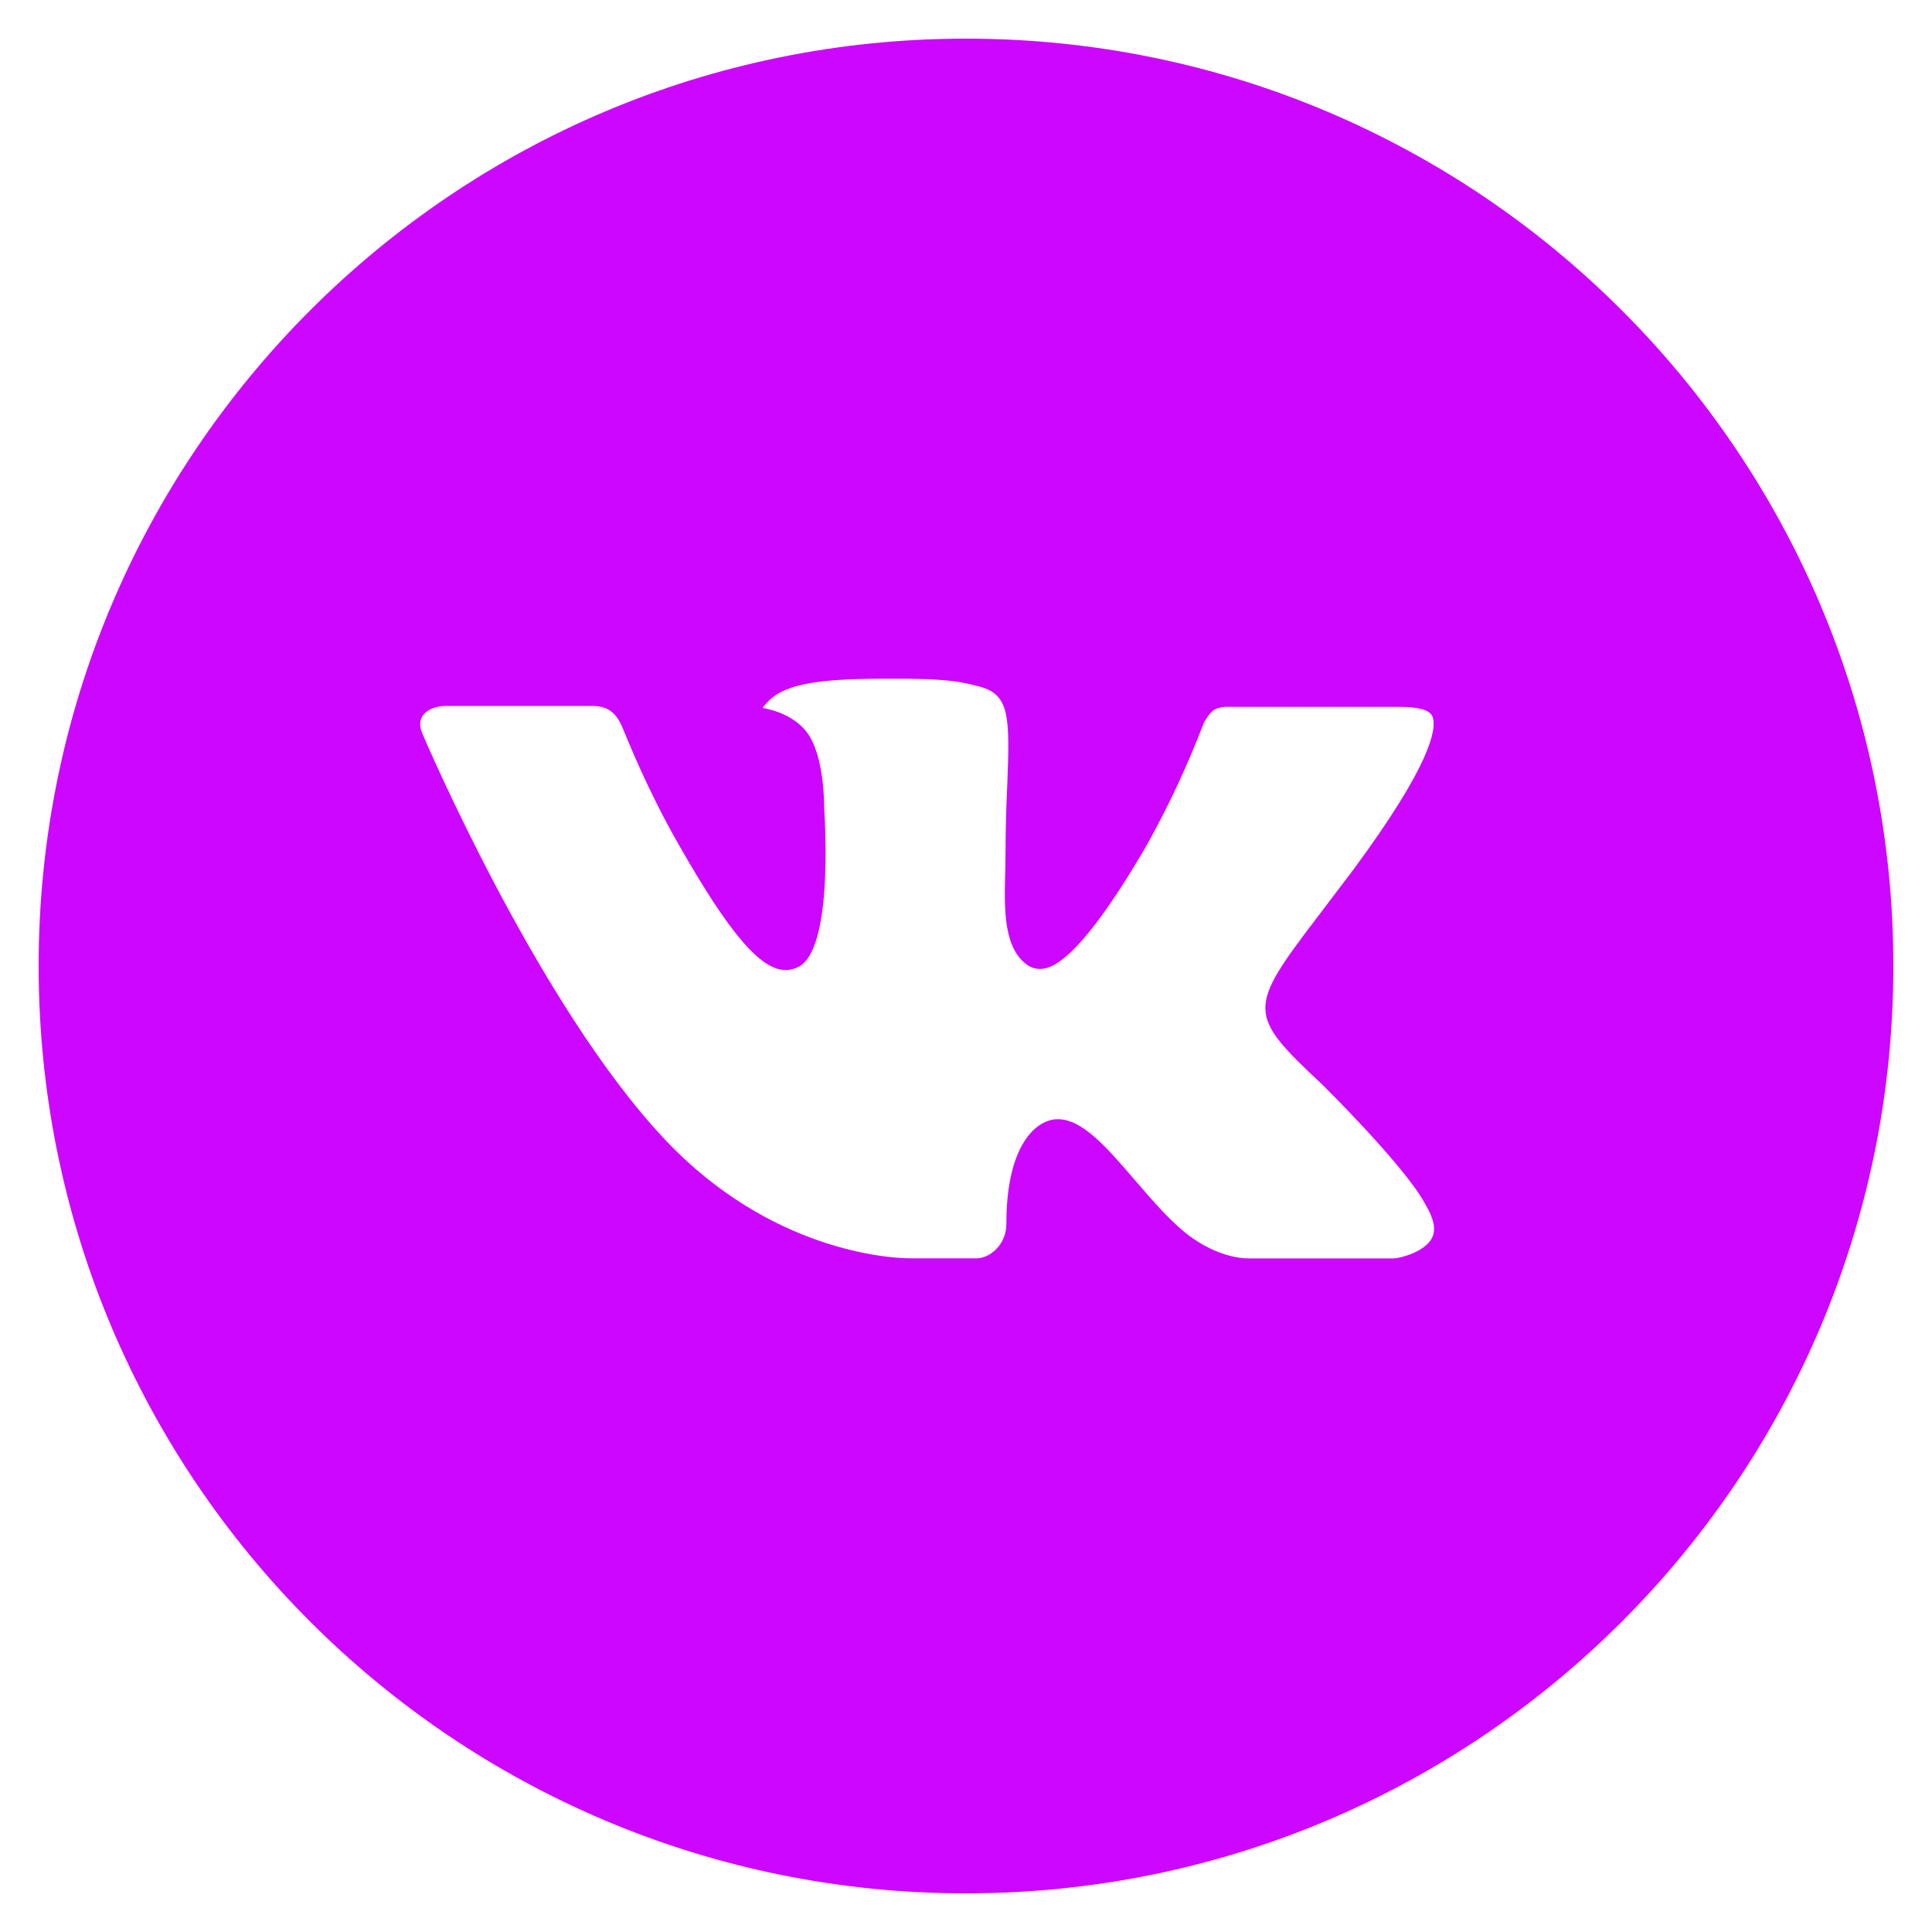
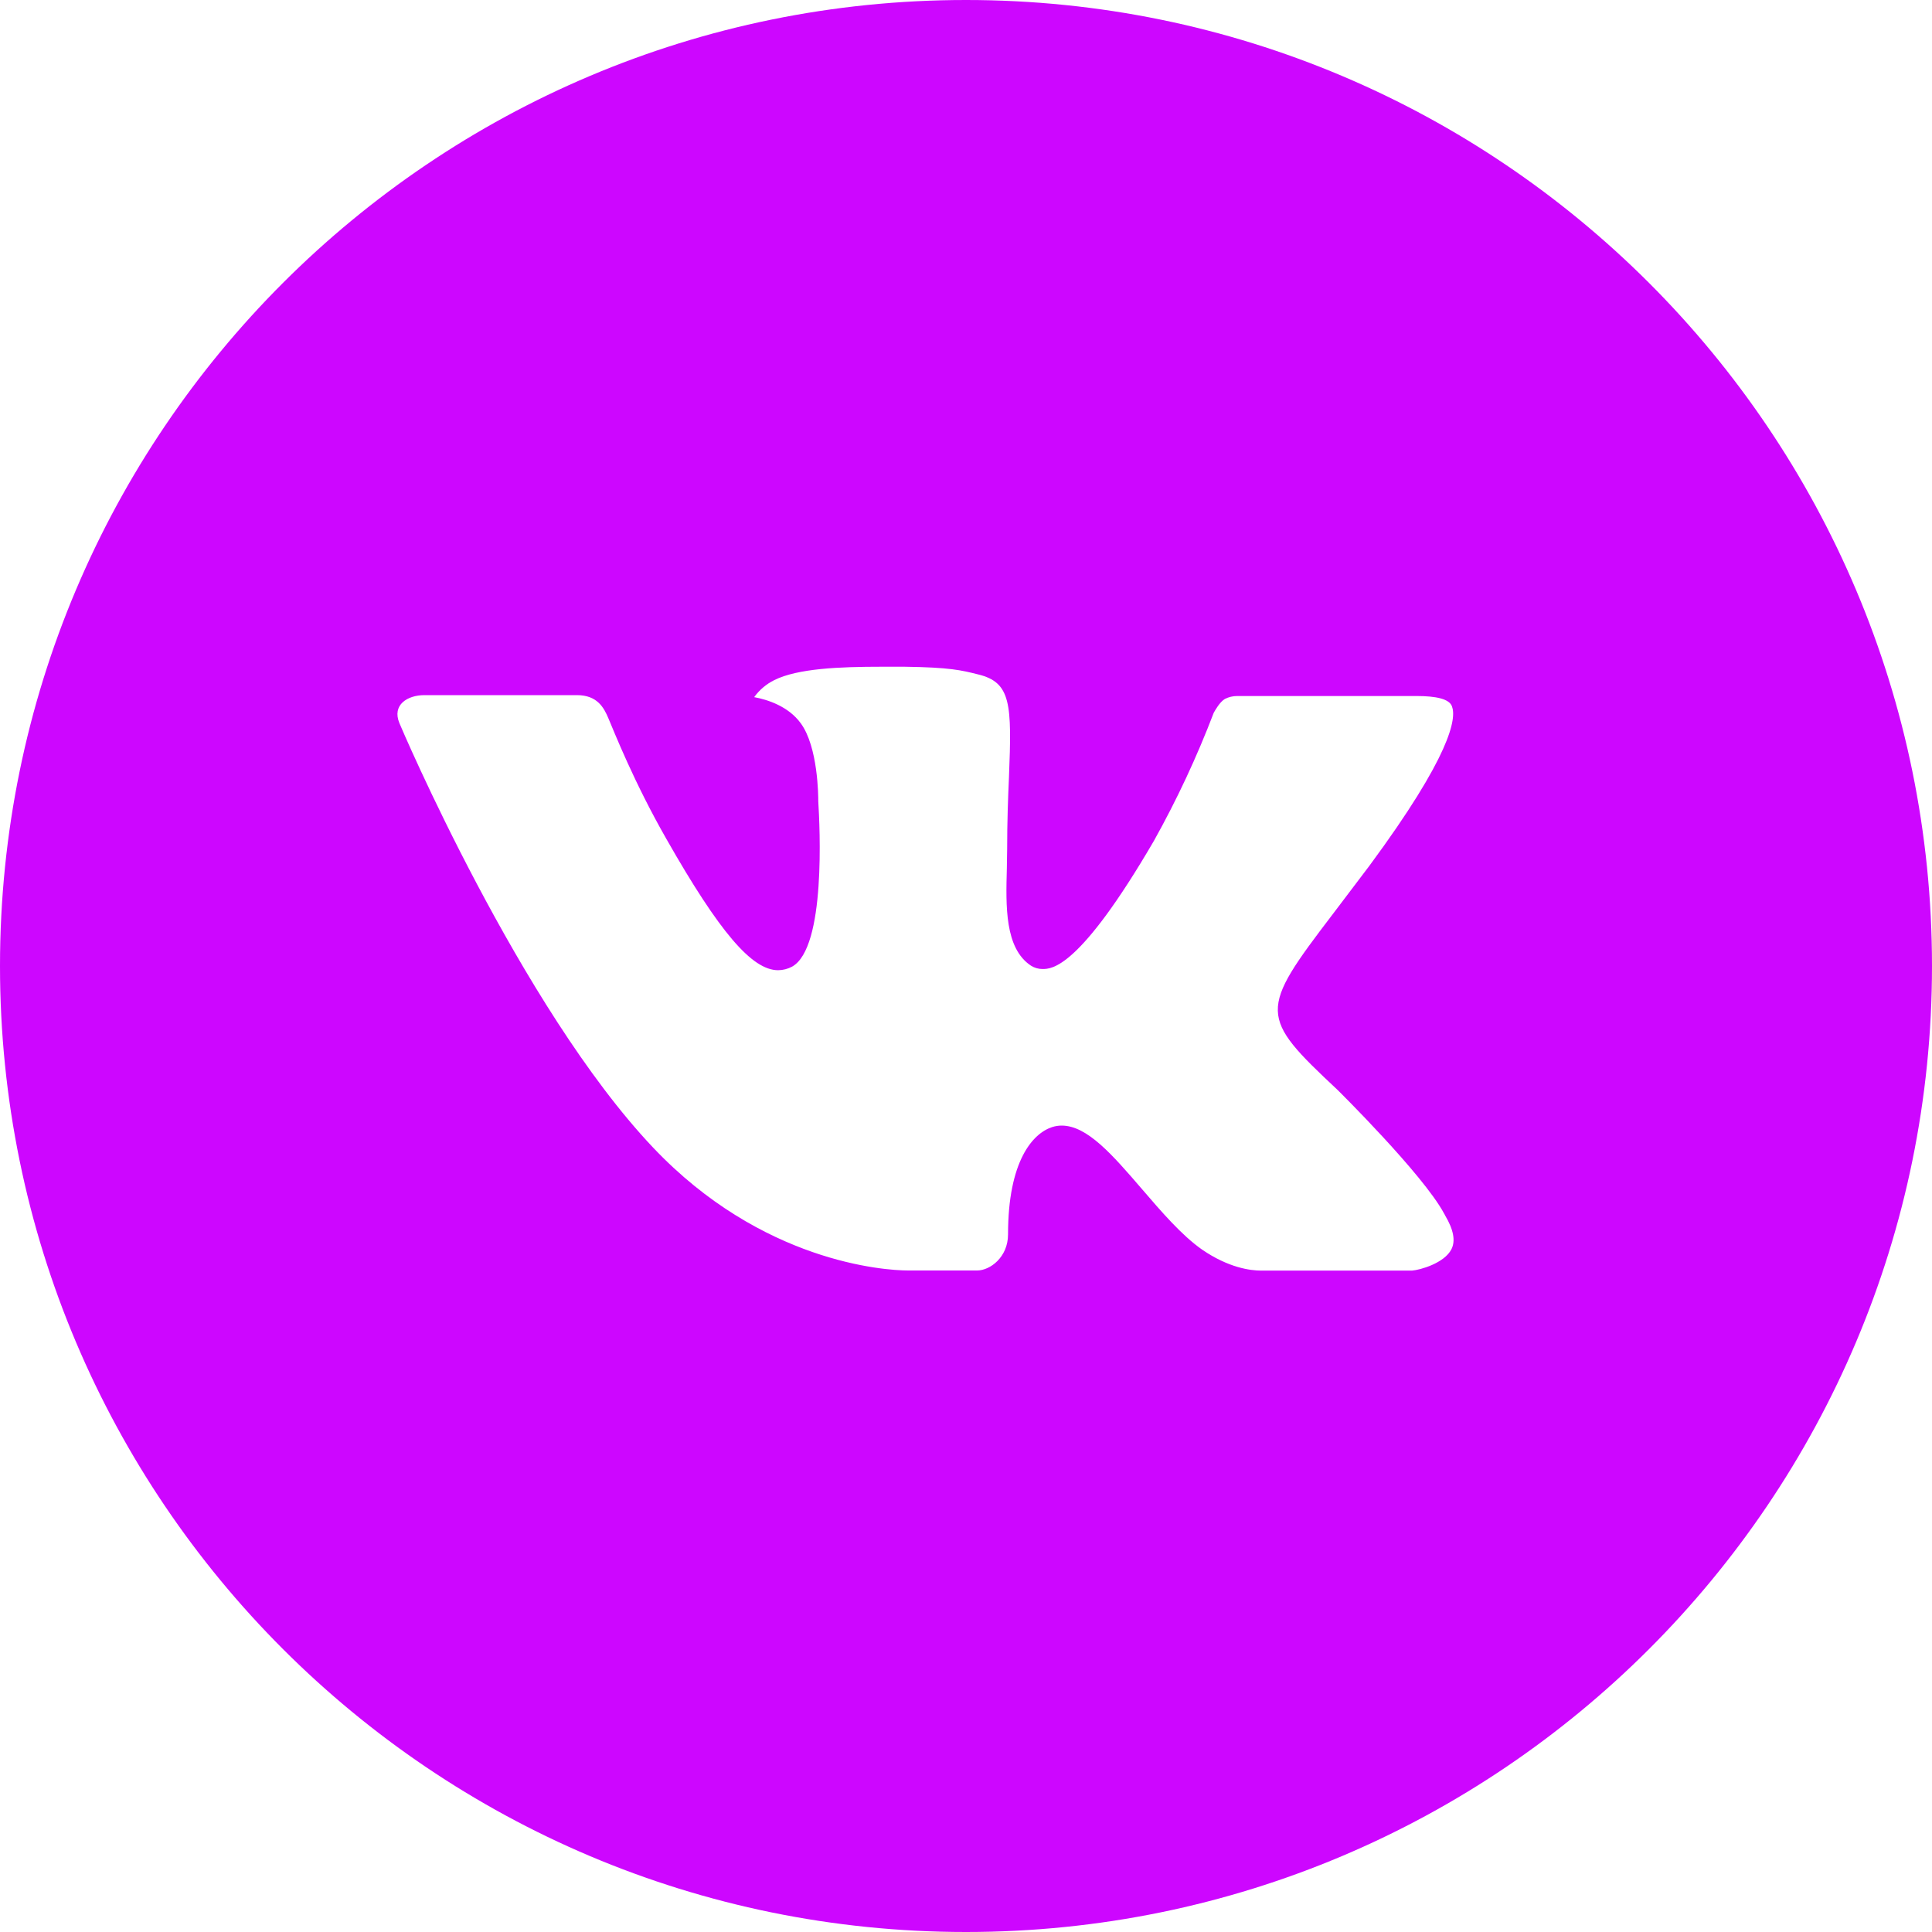
<svg xmlns="http://www.w3.org/2000/svg" width="50" height="50" viewBox="0 0 50 50" fill="none">
-   <path d="M25 1C11.745 1 1 11.745 1 25C1 38.255 11.745 49 25 49C38.255 49 49 38.255 49 25C49 11.745 38.255 1 25 1ZM34.23 28.078C34.23 28.078 36.353 30.172 36.875 31.145C36.89 31.165 36.898 31.185 36.903 31.195C37.115 31.552 37.165 31.83 37.06 32.038C36.885 32.383 36.285 32.553 36.08 32.568H32.33C32.07 32.568 31.525 32.5 30.865 32.045C30.358 31.69 29.858 31.108 29.37 30.54C28.643 29.695 28.013 28.965 27.378 28.965C27.297 28.965 27.217 28.977 27.14 29.003C26.66 29.157 26.045 29.843 26.045 31.668C26.045 32.237 25.595 32.565 25.278 32.565H23.56C22.975 32.565 19.928 32.36 17.228 29.512C13.923 26.025 10.948 19.03 10.923 18.965C10.735 18.512 11.123 18.27 11.545 18.27H15.333C15.838 18.27 16.003 18.578 16.118 18.85C16.253 19.168 16.748 20.43 17.56 21.85C18.878 24.165 19.685 25.105 20.333 25.105C20.454 25.104 20.573 25.073 20.68 25.015C21.525 24.545 21.368 21.532 21.33 20.907C21.33 20.79 21.328 19.56 20.895 18.97C20.585 18.543 20.058 18.38 19.738 18.32C19.867 18.141 20.038 17.996 20.235 17.898C20.815 17.608 21.86 17.565 22.898 17.565H23.475C24.6 17.58 24.89 17.652 25.298 17.755C26.123 17.953 26.14 18.485 26.068 20.308C26.045 20.825 26.023 21.41 26.023 22.1C26.023 22.25 26.015 22.41 26.015 22.58C25.99 23.508 25.96 24.56 26.615 24.992C26.701 25.046 26.799 25.075 26.9 25.075C27.128 25.075 27.813 25.075 29.668 21.892C30.24 20.868 30.737 19.804 31.155 18.707C31.193 18.642 31.303 18.442 31.433 18.365C31.529 18.316 31.635 18.291 31.743 18.293H36.195C36.68 18.293 37.013 18.365 37.075 18.552C37.185 18.85 37.055 19.758 35.023 22.51L34.115 23.707C32.273 26.122 32.273 26.245 34.23 28.078Z" fill="#CD06FF" />
+   <path d="M25 0C11.193 0 0 11.193 0 25C0 38.807 11.193 50 25 50C38.807 50 50 38.807 50 25C50 11.193 38.807 0 25 0ZM34.615 28.206C34.615 28.206 36.825 30.388 37.37 31.401C37.385 31.422 37.393 31.443 37.398 31.453C37.62 31.826 37.672 32.115 37.562 32.331C37.38 32.69 36.755 32.867 36.542 32.883H32.635C32.365 32.883 31.797 32.812 31.109 32.339C30.581 31.969 30.06 31.362 29.552 30.771C28.794 29.891 28.138 29.13 27.477 29.13C27.393 29.13 27.309 29.143 27.229 29.169C26.729 29.331 26.088 30.044 26.088 31.945C26.088 32.539 25.62 32.88 25.289 32.88H23.5C22.891 32.88 19.716 32.667 16.904 29.701C13.461 26.068 10.362 18.781 10.336 18.713C10.141 18.242 10.544 17.99 10.984 17.99H14.93C15.456 17.99 15.628 18.31 15.747 18.594C15.888 18.924 16.404 20.24 17.25 21.719C18.622 24.13 19.463 25.109 20.138 25.109C20.265 25.108 20.389 25.076 20.5 25.016C21.38 24.526 21.216 21.388 21.177 20.737C21.177 20.615 21.174 19.333 20.724 18.719C20.401 18.273 19.852 18.104 19.518 18.042C19.653 17.855 19.831 17.704 20.037 17.602C20.641 17.299 21.729 17.255 22.81 17.255H23.412C24.583 17.271 24.885 17.346 25.31 17.453C26.169 17.659 26.188 18.213 26.112 20.112C26.088 20.651 26.065 21.26 26.065 21.979C26.065 22.135 26.057 22.302 26.057 22.479C26.031 23.445 26 24.542 26.682 24.992C26.771 25.048 26.874 25.078 26.979 25.078C27.216 25.078 27.93 25.078 29.862 21.763C30.458 20.696 30.976 19.587 31.412 18.445C31.451 18.378 31.565 18.169 31.701 18.088C31.8 18.038 31.911 18.012 32.023 18.013H36.661C37.167 18.013 37.513 18.088 37.578 18.284C37.693 18.594 37.557 19.539 35.44 22.406L34.495 23.654C32.575 26.169 32.575 26.297 34.615 28.206V28.206Z" fill="#CD06FF" />
</svg>
